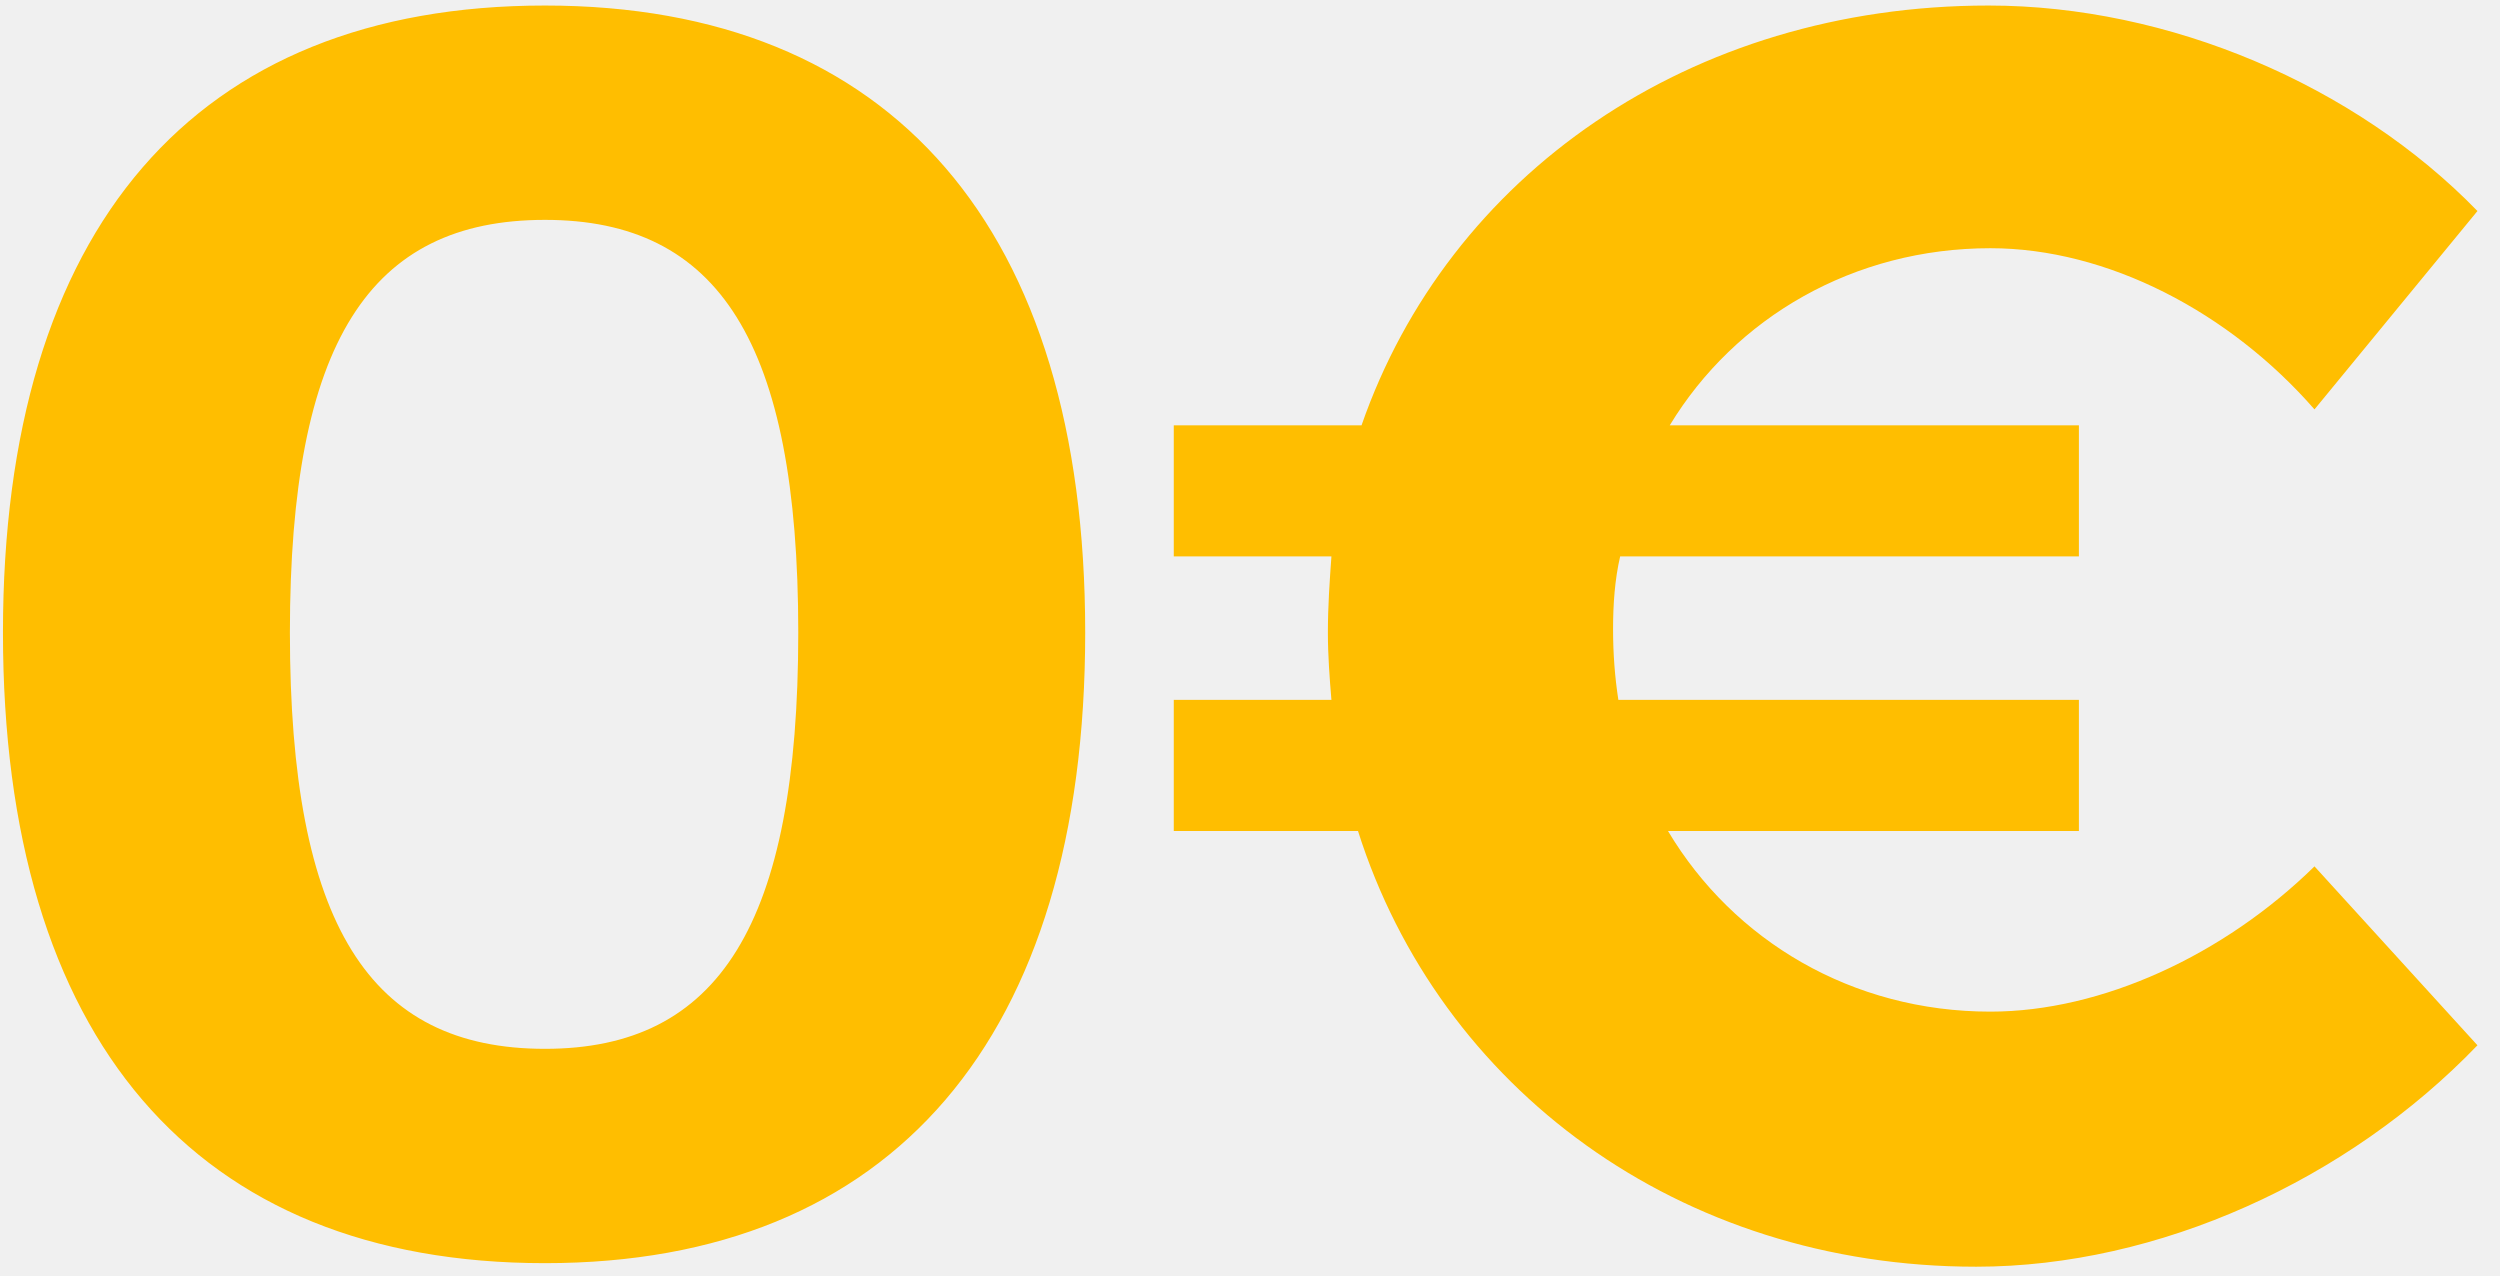
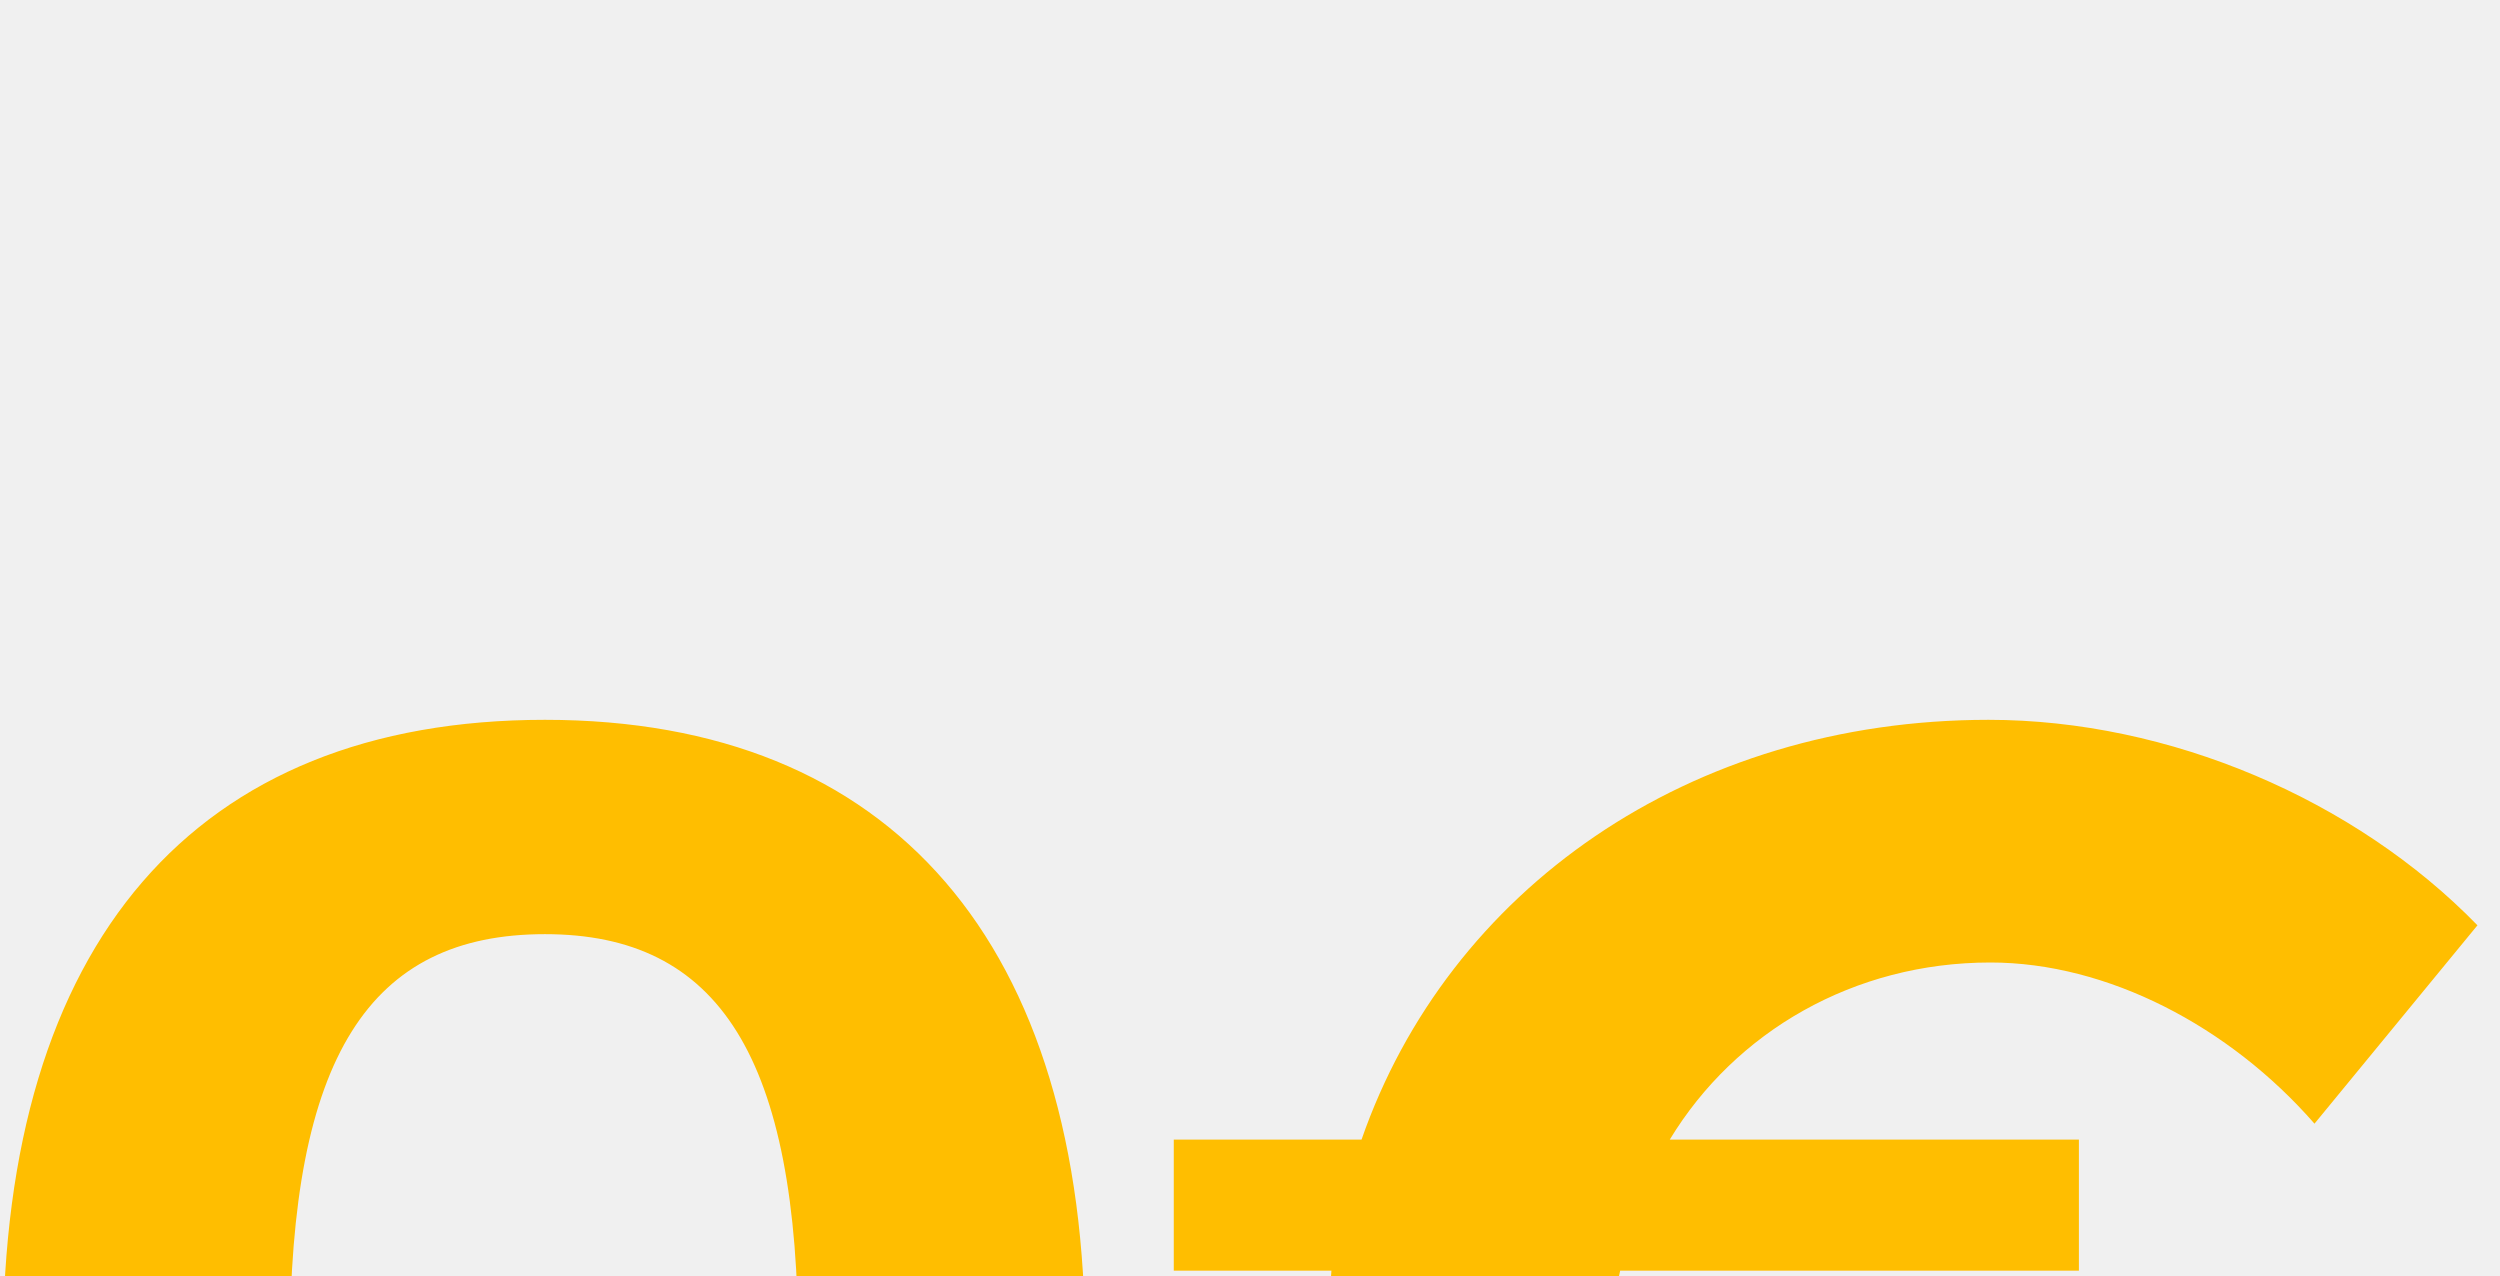
- <svg xmlns="http://www.w3.org/2000/svg" width="98px" height="50px" viewBox="0 0 98 50" version="1.1">
+ <svg xmlns="http://www.w3.org/2000/svg" width="98px" height="50px" viewBox="0 -28 98 50" version="1.1">
  <defs />
  <g id="Home" stroke="none" stroke-width="1" fill="none" fill-rule="evenodd">
    <g transform="translate(-1155, -1711)" id="layer-valeurs">
      <g transform="translate(0, 1601)">
        <g id="icon-gratuit" transform="translate(1143, 82)">
          <rect id="Rectangle-2" fill="#FFFFFF" opacity="0" x="0.616" y="0" width="120" height="105" />
          <path d="M33.363,28.217 C19.615,28.217 12.116,36.966 12.116,52.797 C12.116,68.698 19.615,77.516 33.363,77.516 C46.972,77.516 54.54,68.698 54.54,52.797 C54.54,36.966 46.972,28.217 33.363,28.217 Z M33.363,36.619 C40.168,36.619 43.292,41.41 43.292,52.797 C43.292,64.254 40.168,69.114 33.363,69.114 C26.489,69.114 23.364,64.254 23.364,52.797 C23.364,41.41 26.489,36.619 33.363,36.619 Z M90.022,67.656 C84.606,67.656 79.954,64.879 77.384,60.574 L93.493,60.574 L93.493,55.436 L75.44,55.436 C75.301,54.533 75.232,53.63 75.232,52.658 C75.232,51.686 75.301,50.714 75.51,49.811 L93.493,49.811 L93.493,44.673 L77.454,44.673 C80.023,40.438 84.675,37.73 90.022,37.73 C94.604,37.73 99.395,40.229 102.728,44.048 L109.116,36.272 C104.325,31.342 97.034,28.217 89.952,28.217 C78.218,28.217 68.775,34.883 65.372,44.673 L58.012,44.673 L58.012,49.811 L64.192,49.811 C64.122,50.784 64.053,51.756 64.053,52.797 C64.053,53.7 64.122,54.602 64.192,55.436 L58.012,55.436 L58.012,60.574 L65.233,60.574 C68.427,70.642 77.801,77.655 89.466,77.655 C96.618,77.655 104.047,74.252 109.116,68.975 L102.728,61.962 C99.187,65.434 94.396,67.656 90.022,67.656 Z" id="0€" fill="#FFBE00" />
        </g>
      </g>
    </g>
  </g>
</svg>
